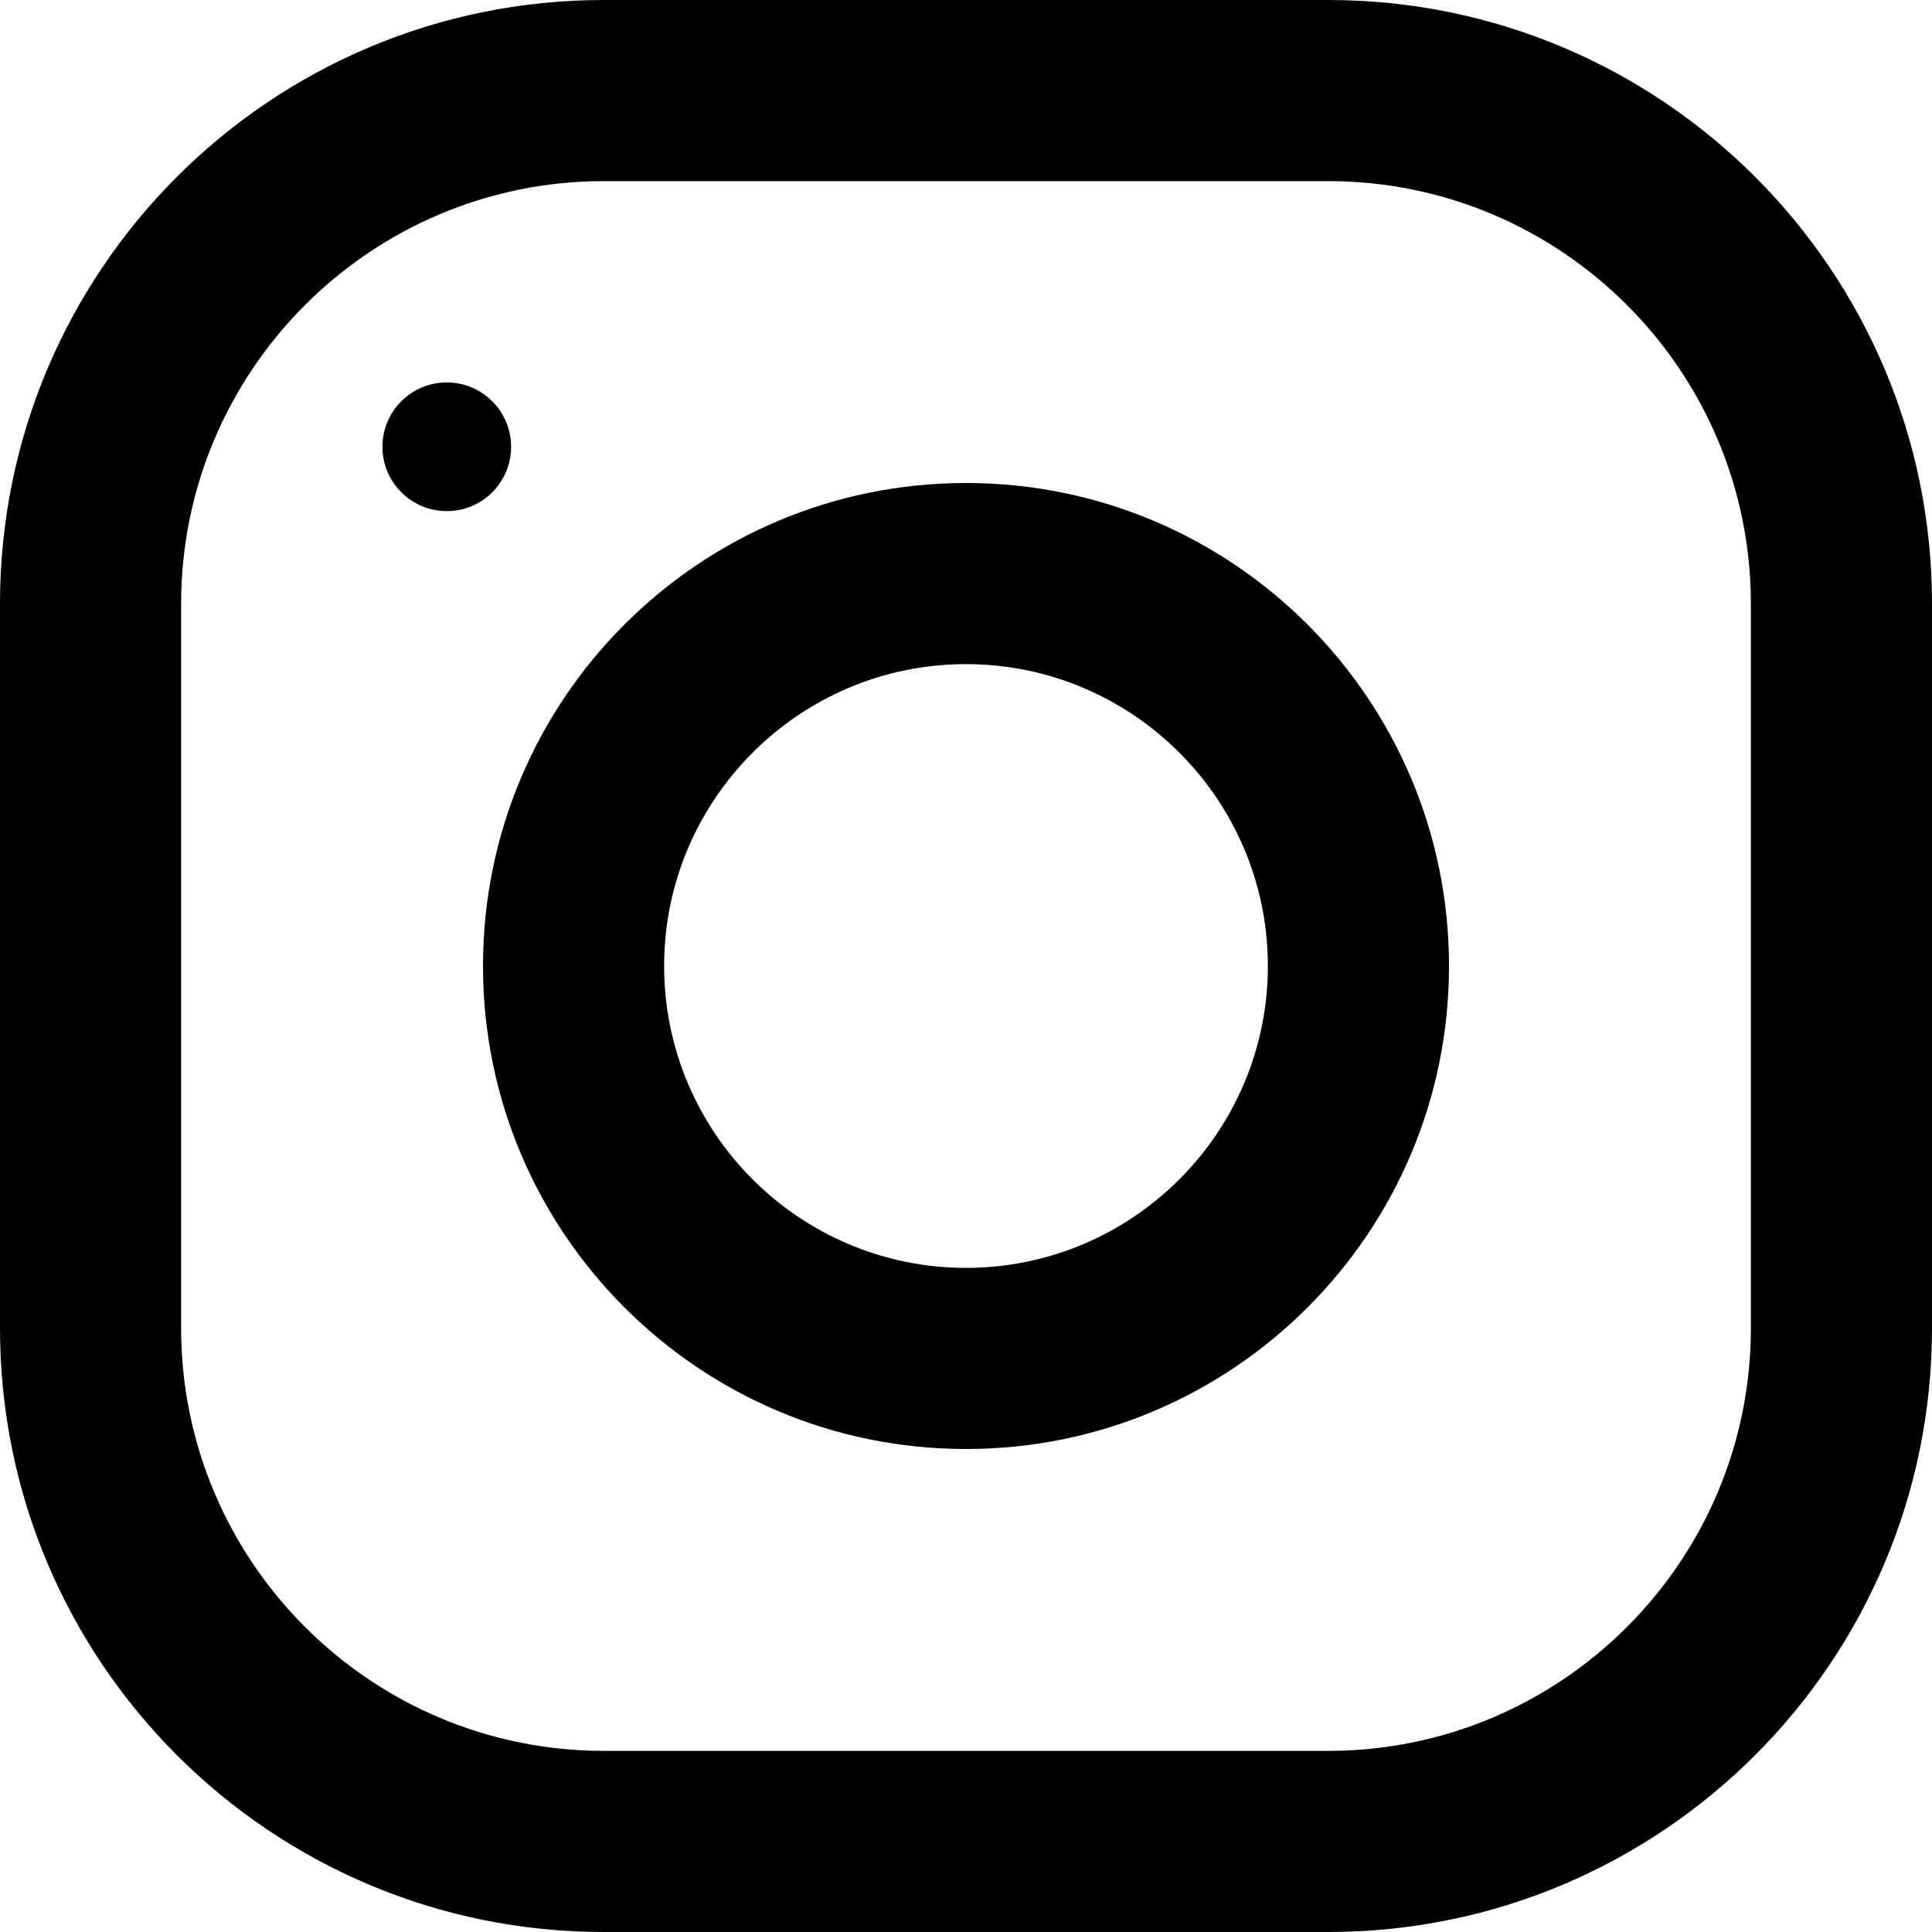
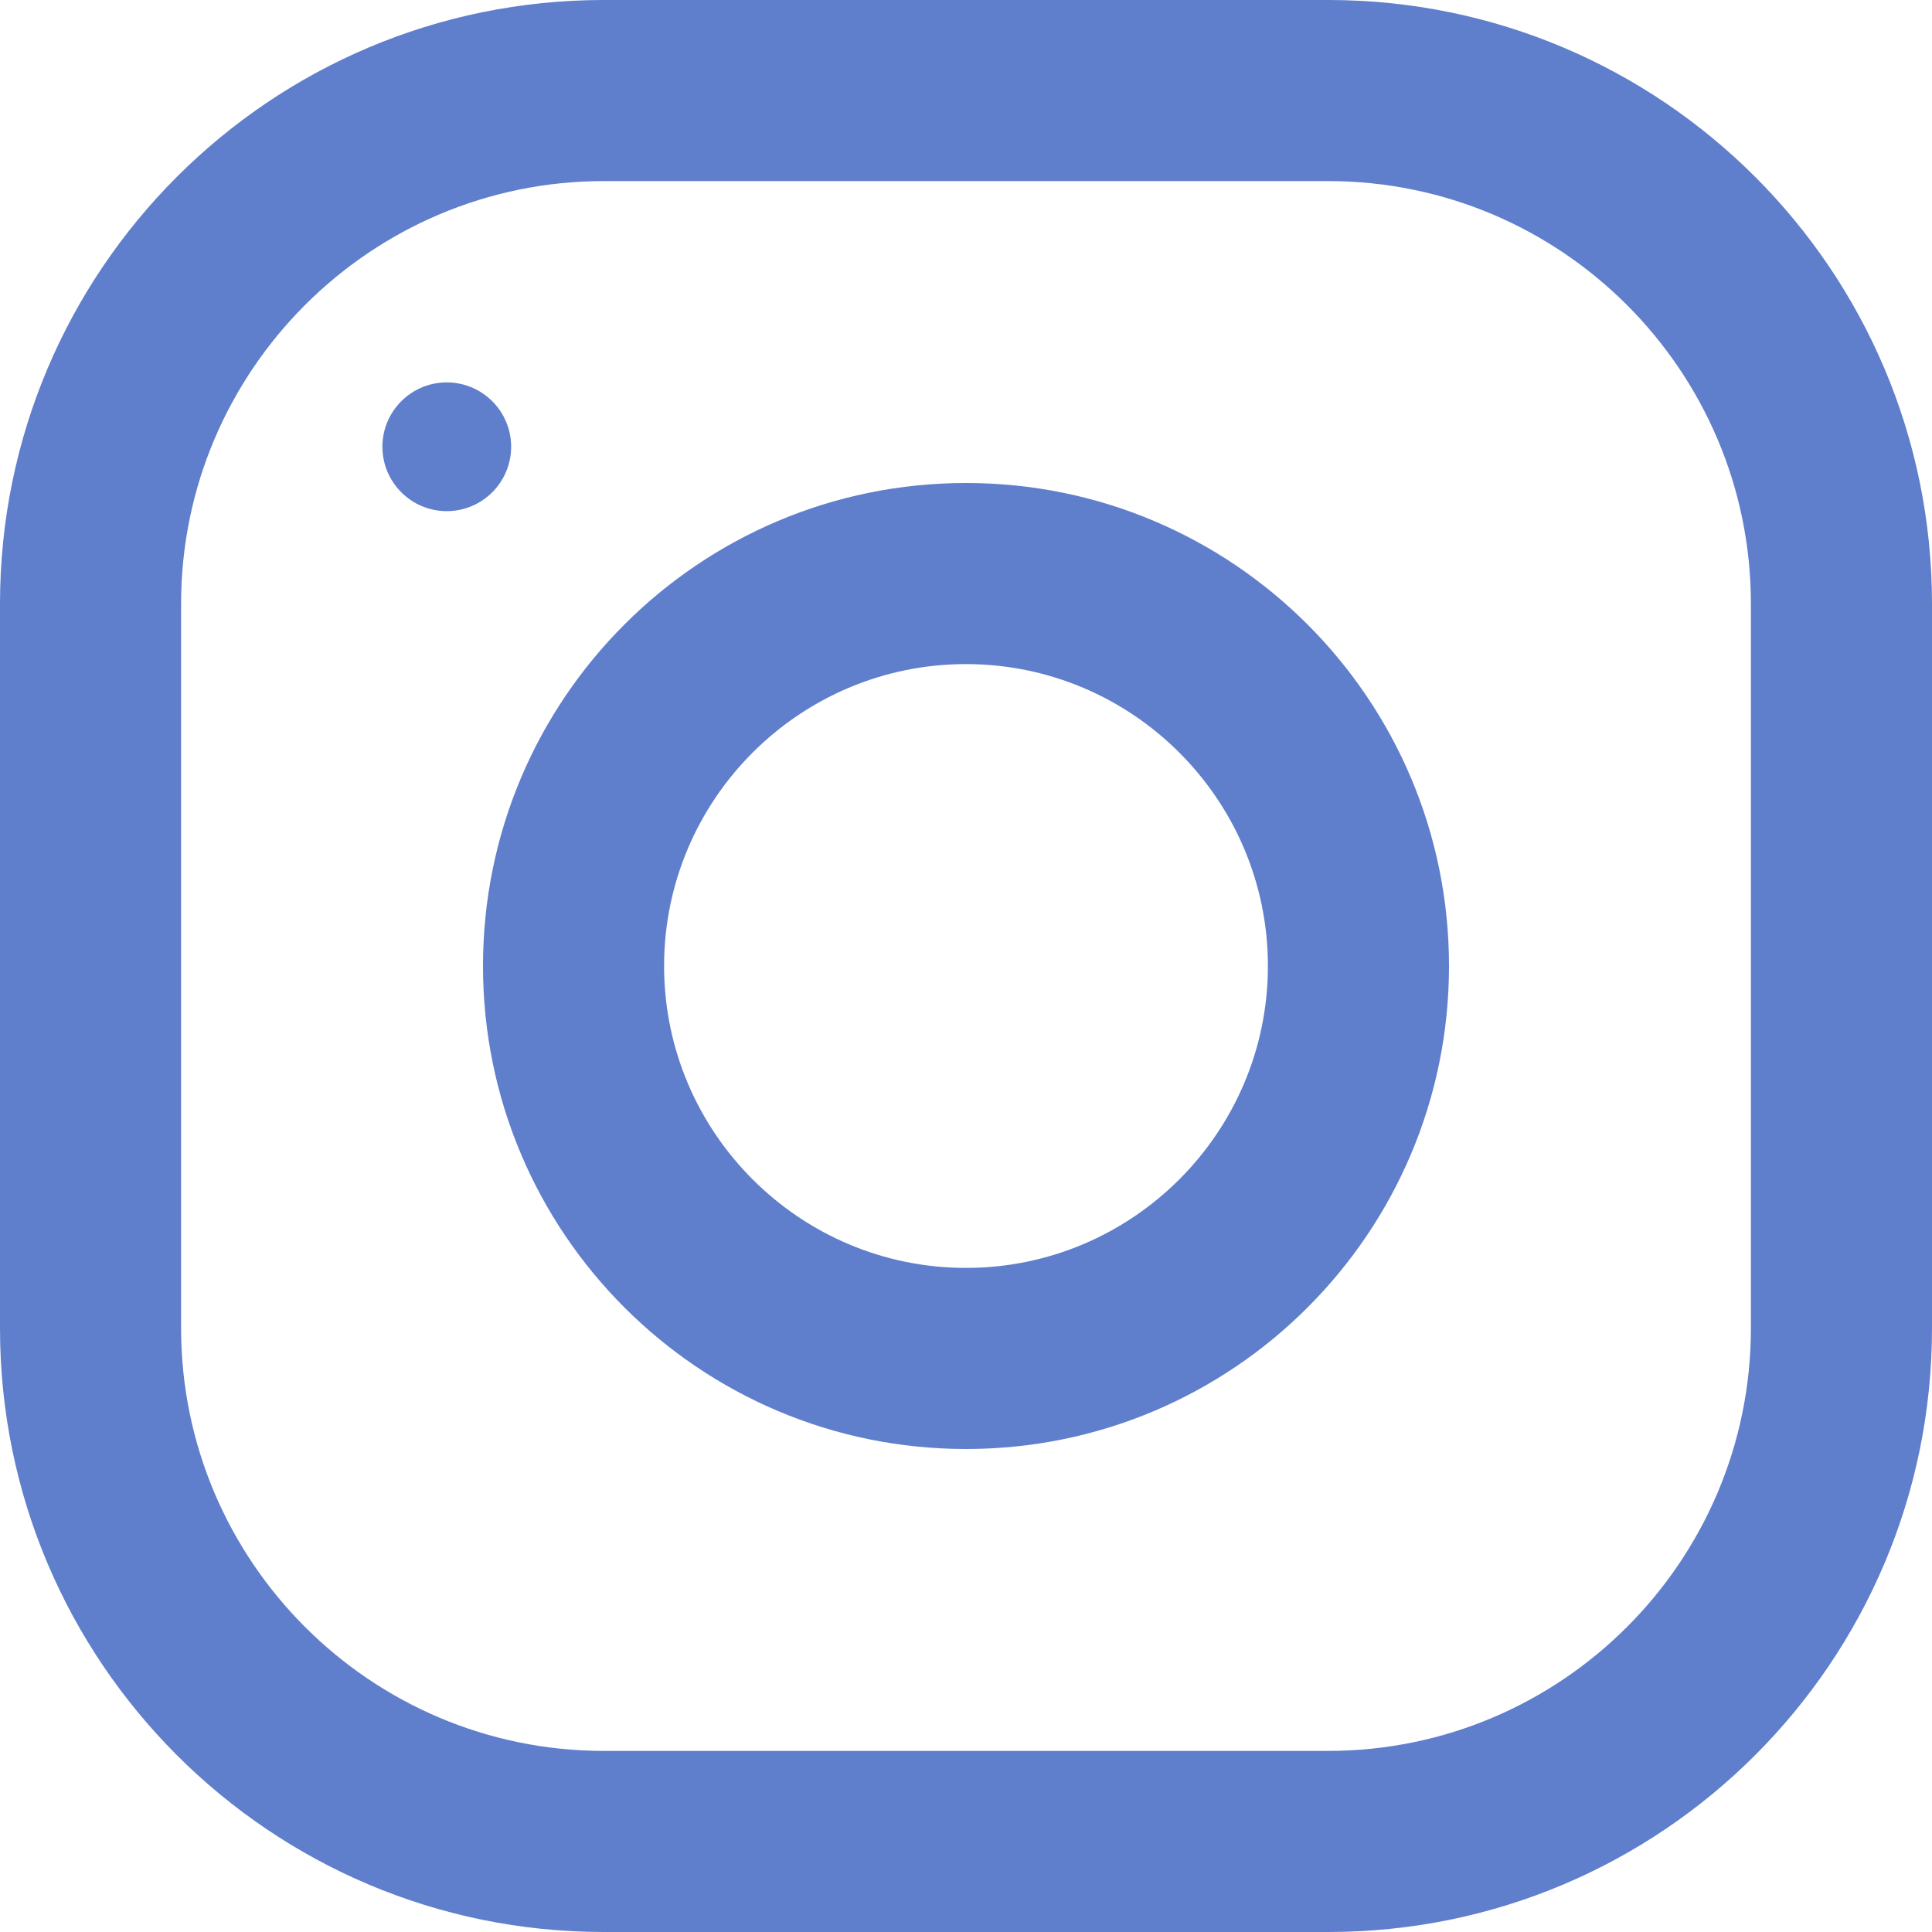
- <svg xmlns="http://www.w3.org/2000/svg" width="30" height="30" viewBox="0 0 20 20" fill="none">
-   <path d="M-6.01032e-07 6.25L-2.73196e-07 13.75C-1.22337e-07 17.201 2.799 20 6.25 20L13.75 20C17.201 20 20 17.201 20 13.75L20 6.25C20 2.799 17.201 -7.51891e-07 13.75 -6.01032e-07L6.25 -2.73196e-07C2.799 -1.22337e-07 -7.51891e-07 2.799 -6.01032e-07 6.25ZM13.75 1.875C16.163 1.875 18.125 3.837 18.125 6.25L18.125 13.75C18.125 16.163 16.163 18.125 13.75 18.125L6.25 18.125C3.837 18.125 1.875 16.163 1.875 13.75L1.875 6.25C1.875 3.837 3.837 1.875 6.25 1.875L13.75 1.875Z" fill="black" />
-   <path d="M5 10C5 12.761 7.239 15 10 15C12.761 15 15 12.761 15 10C15 7.239 12.761 5 10 5C7.239 5 5 7.239 5 10ZM13.125 10C13.125 11.723 11.723 13.125 10 13.125C8.276 13.125 6.875 11.723 6.875 10C6.875 8.277 8.276 6.875 10 6.875C11.723 6.875 13.125 8.277 13.125 10Z" fill="black" />
-   <path d="M5.291 4.625C5.291 4.257 4.993 3.959 4.625 3.959C4.257 3.959 3.959 4.257 3.959 4.625C3.959 4.993 4.257 5.291 4.625 5.291C4.993 5.291 5.291 4.993 5.291 4.625Z" fill="black" />
+ <svg xmlns="http://www.w3.org/2000/svg" width="30" height="30" viewBox="0 0 30 30" fill="none">
+   <path d="M-9.01547e-07 9.375L-4.09794e-07 20.625C-1.83506e-07 25.802 4.198 30 9.375 30L20.625 30C25.802 30 30 25.802 30 20.625L30 9.375C30 4.198 25.802 7.79513e-07 20.625 1.0058e-06L9.375 1.49755e-06C4.198 1.72384e-06 -1.12784e-06 4.198 -9.01547e-07 9.375ZM20.625 2.812C24.244 2.812 27.188 5.756 27.188 9.375L27.188 20.625C27.188 24.244 24.244 27.188 20.625 27.188L9.375 27.188C5.756 27.188 2.812 24.244 2.812 20.625L2.812 9.375C2.812 5.756 5.756 2.812 9.375 2.812L20.625 2.812Z" fill="#5f7ecc" />
+   <path d="M7.5 15C7.5 19.142 10.858 22.5 15 22.5C19.142 22.5 22.5 19.142 22.5 15C22.5 10.858 19.142 7.5 15 7.5C10.858 7.5 7.5 10.858 7.5 15ZM19.688 15C19.688 17.584 17.584 19.688 15 19.688C12.414 19.688 10.312 17.584 10.312 15C10.312 12.416 12.414 10.312 15 10.312C17.584 10.312 19.688 12.416 19.688 15Z" fill="#5f7ecc" />
+   <path d="M7.937 6.937C7.937 6.385 7.489 5.938 6.937 5.938C6.386 5.938 5.938 6.385 5.938 6.937C5.938 7.489 6.386 7.937 6.937 7.937C7.489 7.937 7.937 7.489 7.937 6.937Z" fill="#5f7ecc" />
</svg>
